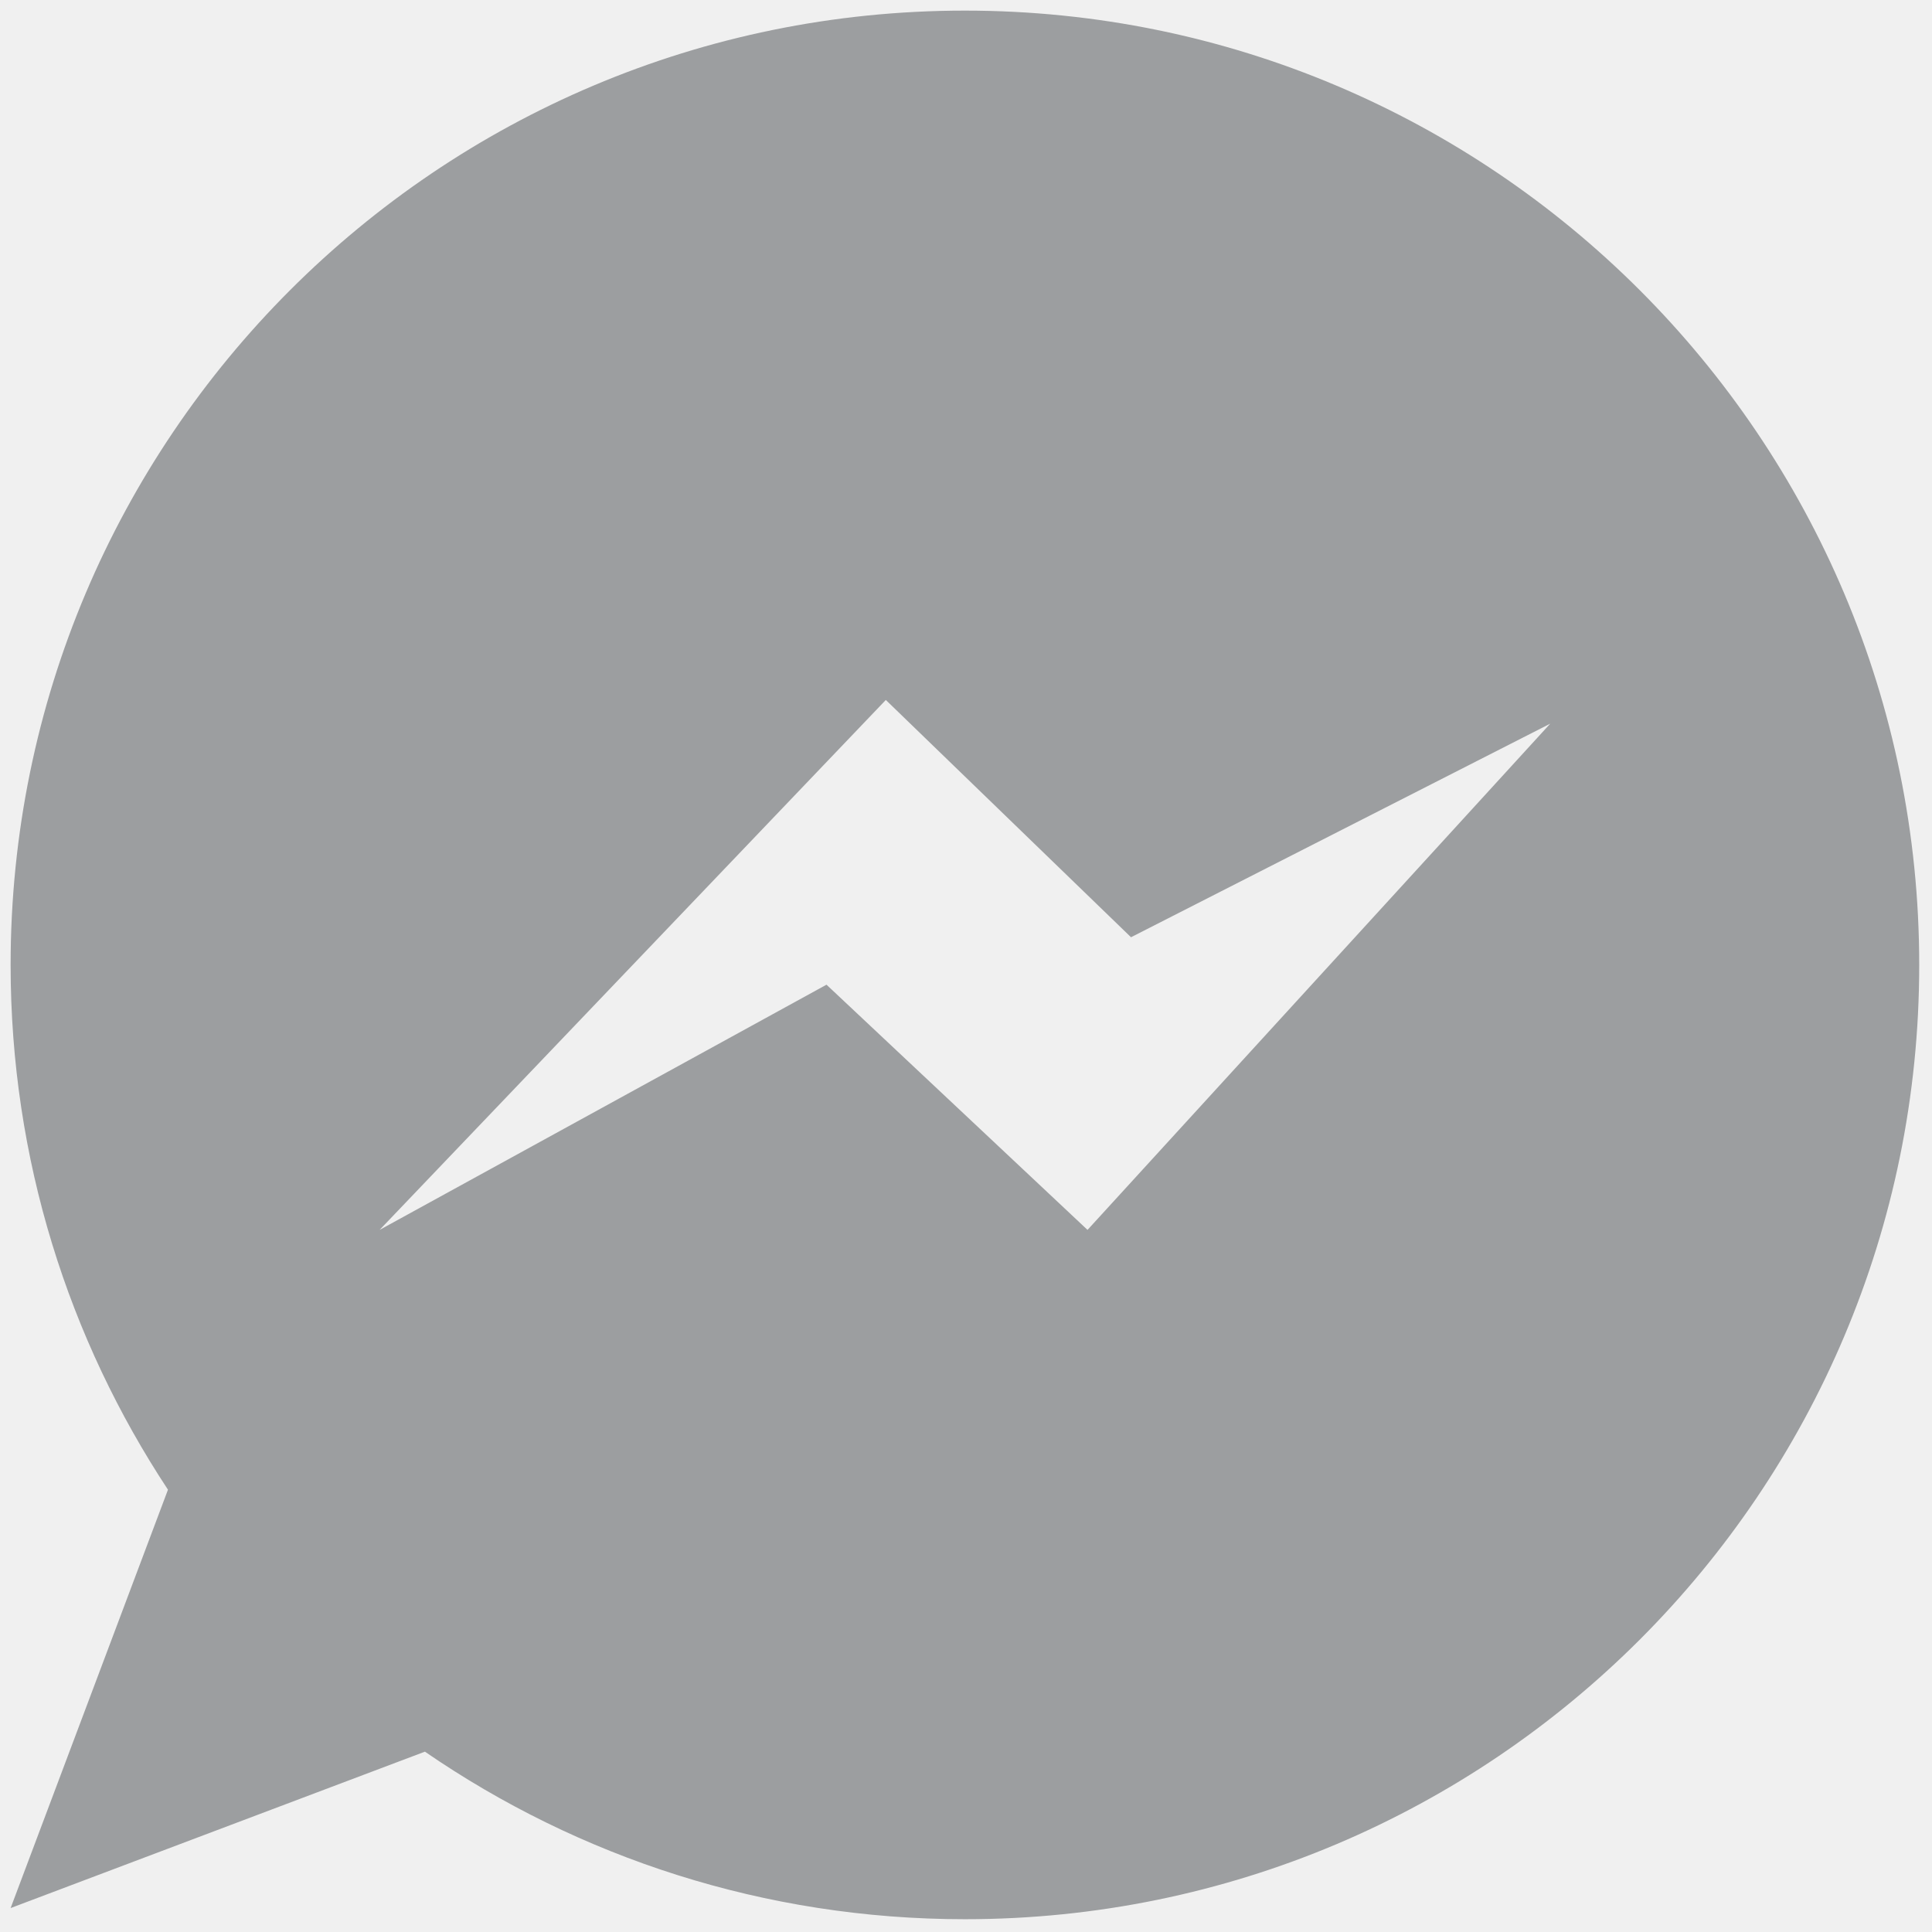
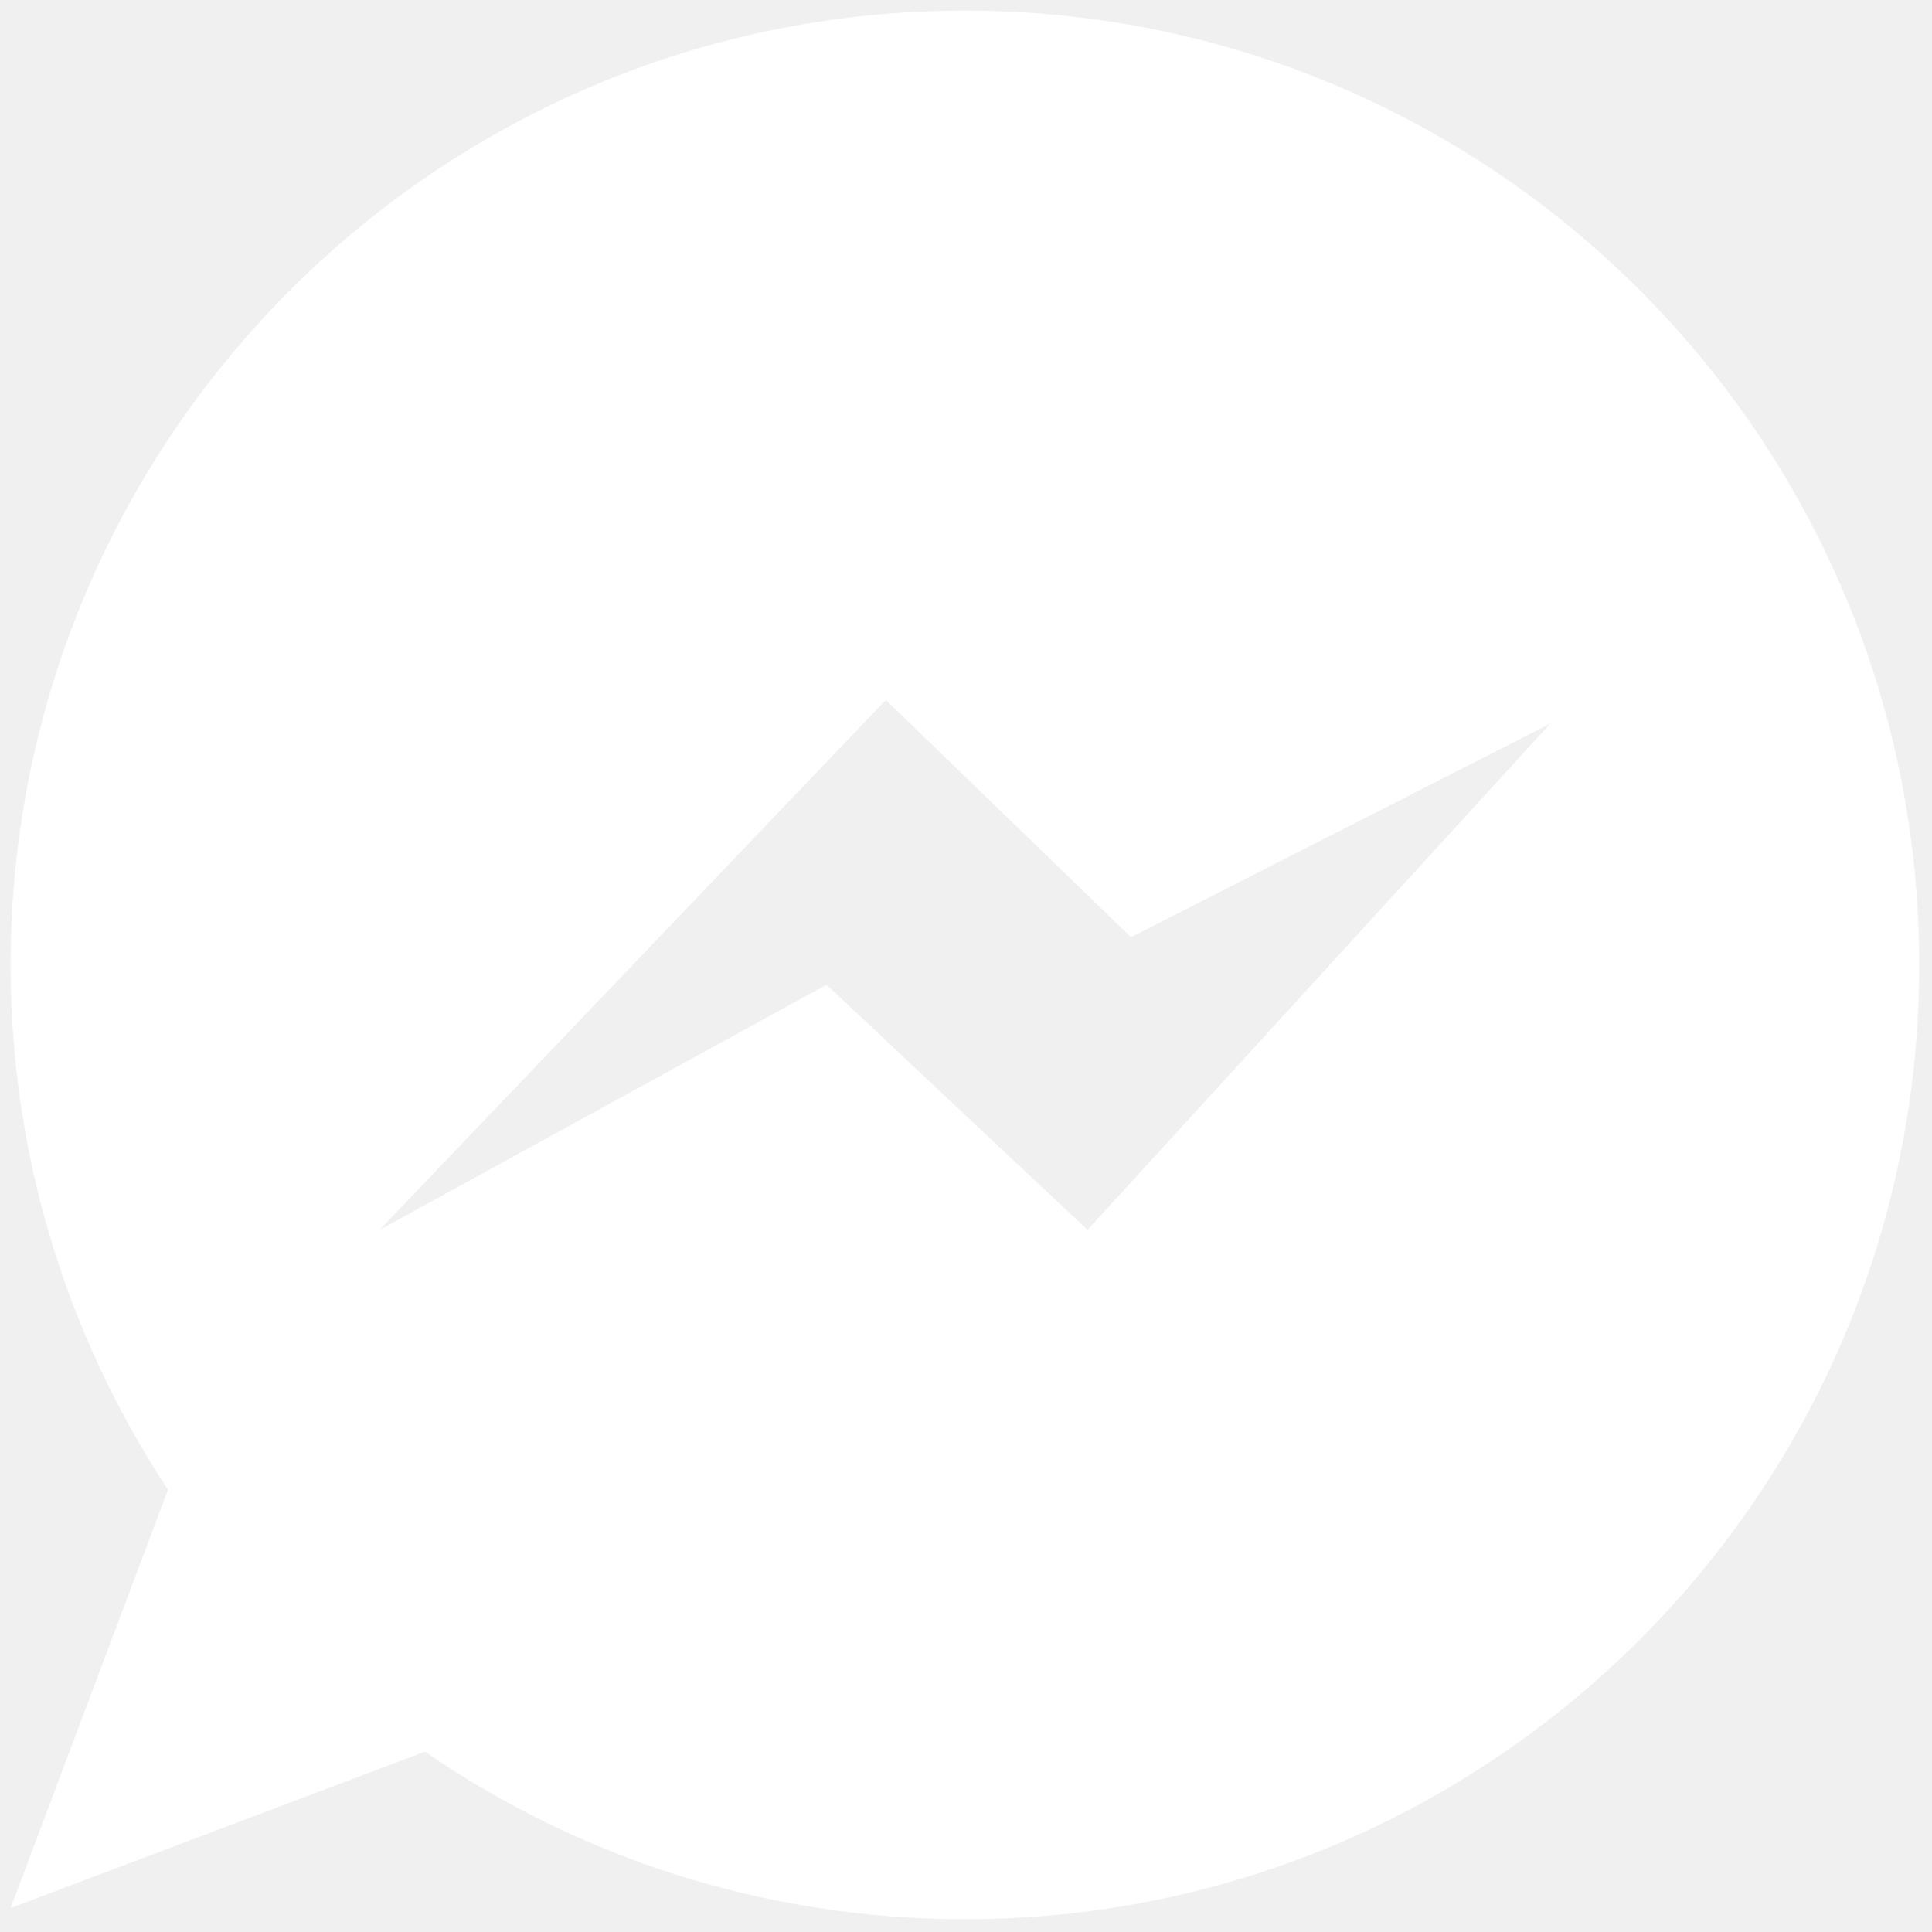
<svg xmlns="http://www.w3.org/2000/svg" version="1.1" width="256" height="256" viewBox="0 0 256 256" xml:space="preserve">
  <defs>
</defs>
  <g style="stroke: none; stroke-width: 0; stroke-dasharray: none; stroke-linecap: butt; stroke-linejoin: miter; stroke-miterlimit: 10; fill: none; fill-rule: nonzero; opacity: 1;" transform="translate(1.406593 1.406593) scale(2.81 2.81)">
-     <path d="M 45 0 C 20.147 0 0 20.147 0 45 c 0 9.144 2.735 17.645 7.42 24.746 L 0 89.474 l 19.536 -7.375 C 26.778 87.079 35.547 90 45 90 c 24.853 0 45 -20.147 45 -45 S 69.853 0 45 0 z M 50.781 57.495 L 38.473 45.932 L 17.4 57.495 l 23.87 -24.989 l 11.562 11.189 L 72.6 33.624 L 50.781 57.495 z" style="stroke: none; stroke-width: 1; stroke-dasharray: none; stroke-linecap: butt; stroke-linejoin: miter; stroke-miterlimit: 10; fill:rgba(101,103,107,0.6) ; fill-rule: nonzero; opacity: 1;" transform=" matrix(1 0 0 1 0 0) " stroke-linecap="round" />
+     <path d="M 45 0 C 20.147 0 0 20.147 0 45 c 0 9.144 2.735 17.645 7.42 24.746 L 0 89.474 l 19.536 -7.375 C 26.778 87.079 35.547 90 45 90 c 24.853 0 45 -20.147 45 -45 S 69.853 0 45 0 z M 50.781 57.495 L 38.473 45.932 L 17.4 57.495 l 23.87 -24.989 l 11.562 11.189 L 72.6 33.624 L 50.781 57.495 z" style="stroke: none; stroke-width: 1; stroke-dasharray: none; stroke-linecap: butt; stroke-linejoin: miter; stroke-miterlimit: 10; fill:white ; fill-rule: nonzero; opacity: 1;" transform=" matrix(1 0 0 1 0 0) " stroke-linecap="round" />
  </g>
</svg>
